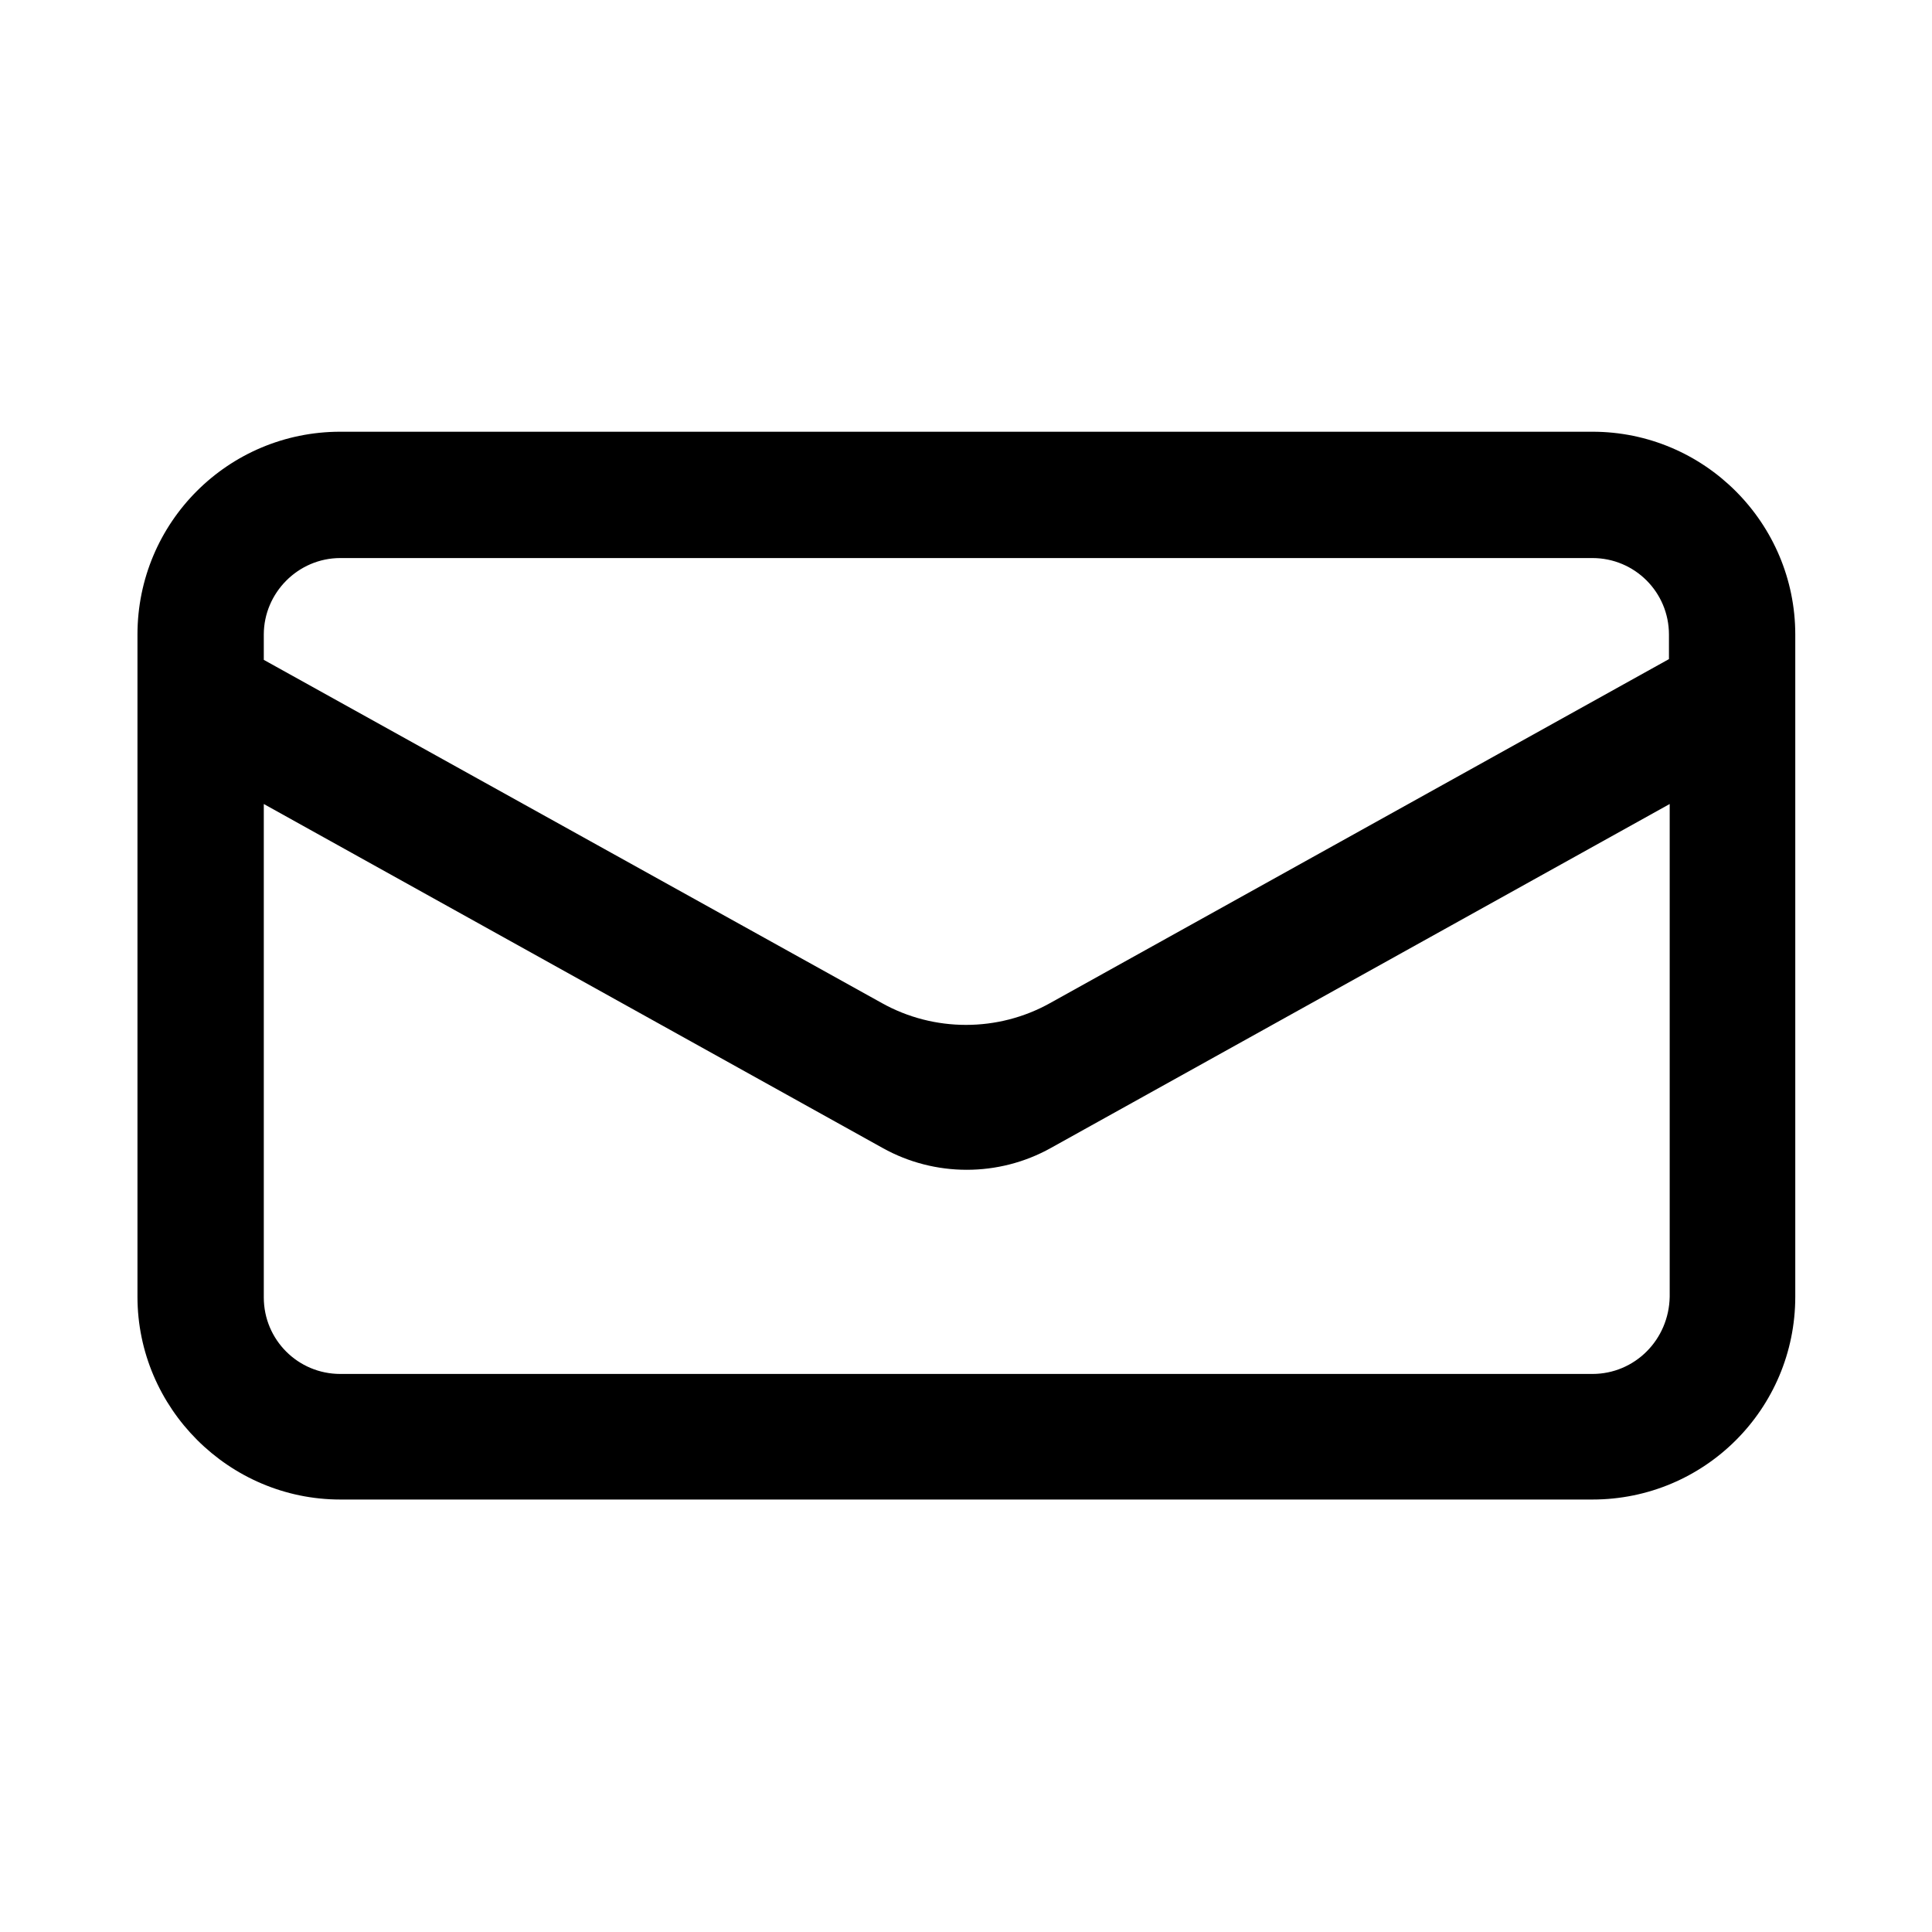
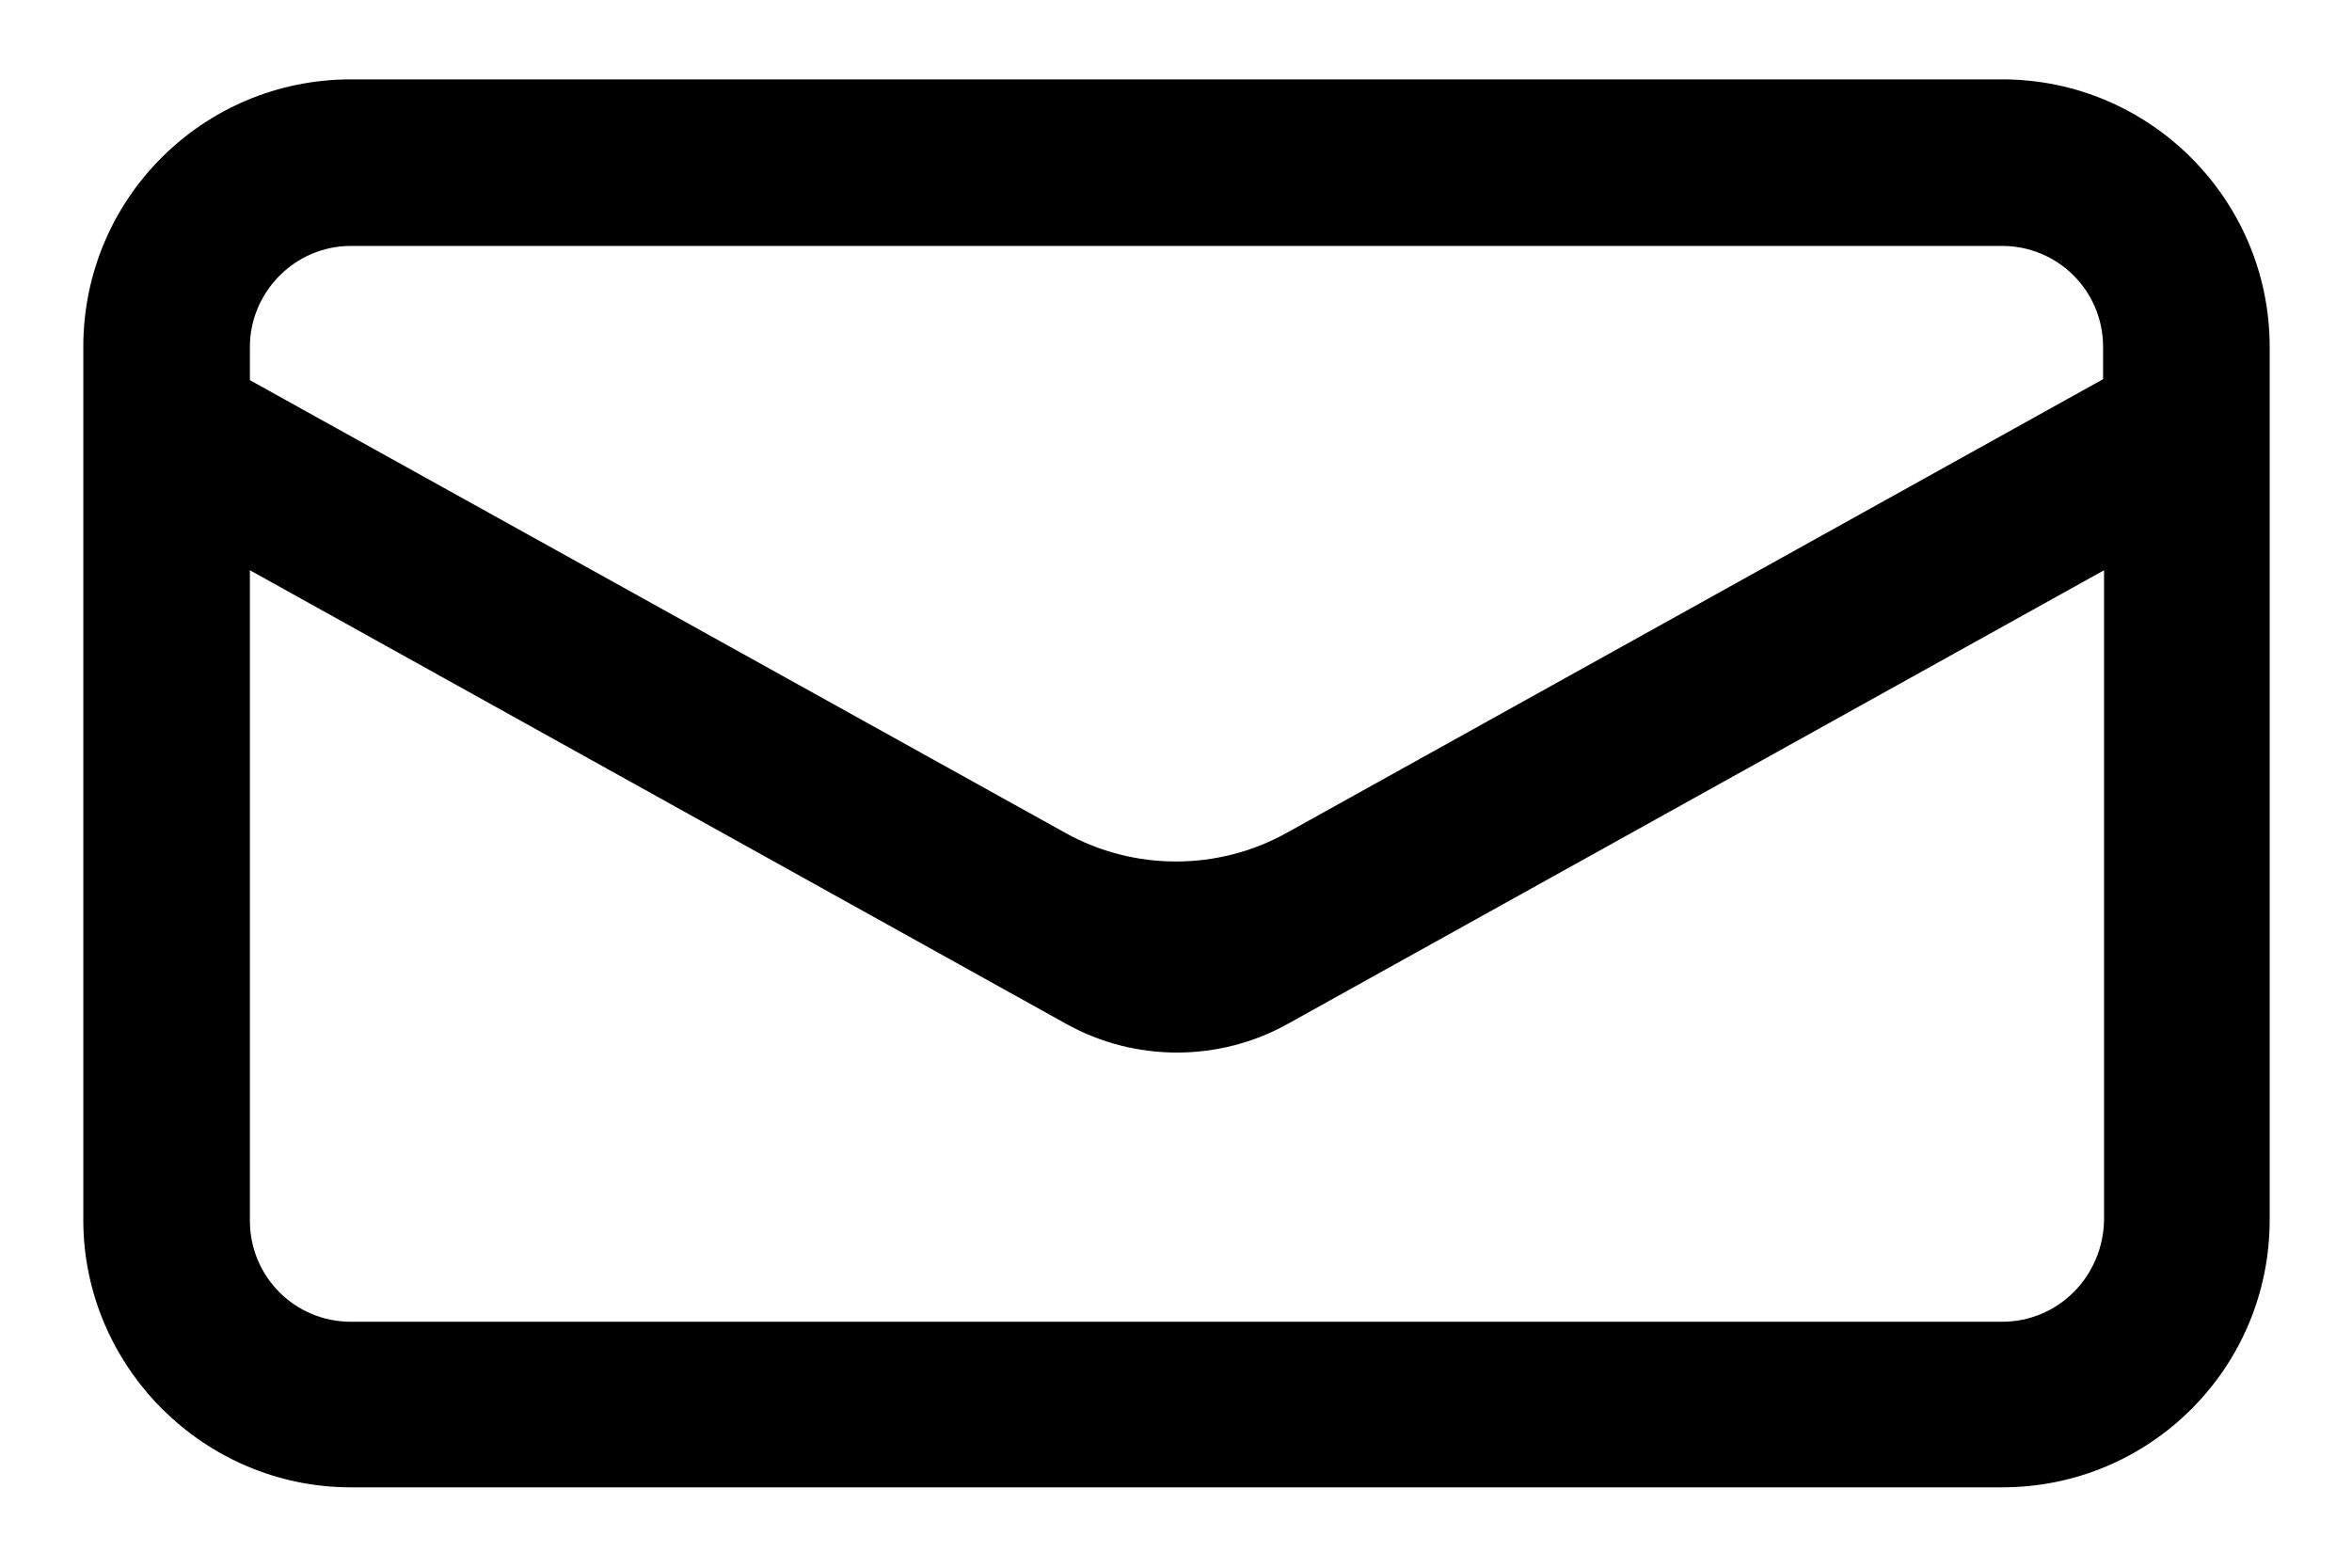
- <svg xmlns="http://www.w3.org/2000/svg" version="1.1" x="0px" y="0px" viewBox="0 0 26 26" style="enable-background:new 0 0 26 26;" xml:space="preserve">
-   <style type="text/css">
- 	.st0{display:none;}
- 	.st1{display:inline;}
- </style>
-   <g id="Nav_Icon" class="st0">
-     <g class="st1">
-       <g>
-         <path d="M25.36,11.34L14.42,1.77c-0.81-0.71-2.03-0.71-2.84,0L7.4,5.42V4.6H3.29v4.42l-2.65,2.31c-0.09,0.08-0.14,0.2-0.14,0.32     v1.3c0,0.36,0.43,0.56,0.7,0.32l1.4-1.23c0,0,0,0.01,0,0.01v9.54c0,1.74,1.42,3.16,3.16,3.16h14.47c1.74,0,3.16-1.42,3.16-3.16     v-9.54c0,0,0-0.01,0-0.01l1.4,1.23c0.27,0.24,0.7,0.05,0.7-0.32v-1.3C25.5,11.53,25.45,11.42,25.36,11.34z M21.71,21.6     c0,0.81-0.66,1.47-1.47,1.47h-3.53v-7.7c0-1.92-1.56-3.48-3.48-3.48h-0.45c-1.92,0-3.48,1.56-3.48,3.48v7.7H5.77     c-0.81,0-1.47-0.66-1.47-1.47v-9.32L13,4.66l8.71,7.62V21.6z" />
-       </g>
-     </g>
-   </g>
-   <g id="Layer_2" class="st0">
-     <g class="st1">
-       <g>
-         <g>
-           <path d="M20.18,4.24H19.2c-0.31-1.37-1.54-2.41-3.01-2.41H2.74v16.84c0,1.6,1.22,2.9,2.77,3.06c0.3,1.39,1.54,2.44,3.02,2.44      h11.65c1.7,0,3.09-1.39,3.09-3.09V7.33C23.27,5.63,21.88,4.24,20.18,4.24z M4.44,18.67V3.53H16.2c0.52,0,0.96,0.29,1.2,0.71      H5.44V20C4.86,19.83,4.44,19.3,4.44,18.67z M21.57,21.08c0,0.77-0.62,1.39-1.39,1.39H8.53c-0.77,0-1.39-0.62-1.39-1.39V5.94      h13.04c0.77,0,1.39,0.62,1.39,1.39V21.08z" />
-           <path d="M19.45,8.74h-7.23c-0.45,0-0.82,0.38-0.82,0.85s0.37,0.85,0.82,0.85h7.23c0.45,0,0.82-0.38,0.82-0.85      S19.9,8.74,19.45,8.74z" />
-           <path d="M9.93,8.74H9.79c-0.45,0-0.82,0.38-0.82,0.85s0.37,0.85,0.82,0.85h0.14c0.45,0,0.82-0.38,0.82-0.85      S10.38,8.74,9.93,8.74z" />
-           <path d="M19.45,13.53h-7.23c-0.45,0-0.82,0.38-0.82,0.85s0.37,0.85,0.82,0.85h7.23c0.45,0,0.82-0.38,0.82-0.85      S19.9,13.53,19.45,13.53z" />
-           <path d="M9.93,13.53H9.79c-0.45,0-0.82,0.38-0.82,0.85s0.37,0.85,0.82,0.85h0.14c0.45,0,0.82-0.38,0.82-0.85      S10.38,13.53,9.93,13.53z" />
-           <path d="M19.45,18.32h-7.23c-0.45,0-0.82,0.38-0.82,0.85s0.37,0.85,0.82,0.85h7.23c0.45,0,0.82-0.38,0.82-0.85      S19.9,18.32,19.45,18.32z" />
-           <path d="M9.93,18.32H9.79c-0.45,0-0.82,0.38-0.82,0.85s0.37,0.85,0.82,0.85h0.14c0.45,0,0.82-0.38,0.82-0.85      S10.38,18.32,9.93,18.32z" />
-         </g>
-       </g>
-     </g>
-   </g>
-   <g id="Layer_3" class="st0">
-     <g class="st1">
-       <g>
-         <g>
-           <path d="M20.62,4.24h-0.97h-1.81h-1.01c0.4,0.52,0.75,1.09,1.02,1.7h2.77c0.77,0,1.39,0.62,1.39,1.39v13.75      c0,0.77-0.62,1.39-1.39,1.39H8.97c-0.77,0-1.39-0.62-1.39-1.39v-3.24c-0.59-0.17-1.16-0.4-1.7-0.68V20v1.08      c0,0.22,0.03,0.44,0.07,0.65c0.3,1.39,1.54,2.44,3.02,2.44h11.65c1.7,0,3.09-1.39,3.09-3.09V7.33      C23.71,5.63,22.33,4.24,20.62,4.24z" />
-           <path d="M15.12,15.16c0.56-0.51,1.05-1.11,1.44-1.76c0.09-0.15,0.17-0.3,0.25-0.46c0.52-1.03,0.82-2.2,0.82-3.44      c0-2.11-0.86-4.03-2.25-5.42c-0.17-0.17-0.36-0.34-0.54-0.5c-0.19-0.16-0.39-0.3-0.59-0.44c-1.22-0.83-2.7-1.31-4.29-1.31      c-1.59,0-3.06,0.48-4.29,1.31c-0.2,0.14-0.4,0.29-0.59,0.44C4.71,3.9,4.36,4.25,4.05,4.63C3.58,5.2,3.19,5.83,2.9,6.52      c-0.39,0.92-0.6,1.93-0.6,2.98l0,0l0,0c0,0.79,0.12,1.56,0.35,2.28c0.07,0.24,0.16,0.48,0.26,0.7c1.17,2.75,3.89,4.69,7.07,4.69      C11.95,17.17,13.76,16.41,15.12,15.16z M3.75,9.5c0-3,2.13-5.51,4.96-6.09c0.4-0.08,0.82-0.13,1.25-0.13s0.85,0.04,1.25,0.13      c0.54,0.11,1.05,0.3,1.53,0.54c0.37,0.19,0.72,0.41,1.05,0.66c0.05,0.04,0.11,0.08,0.16,0.13c0.22,0.18,0.42,0.38,0.61,0.6      c0.12,0.13,0.24,0.27,0.34,0.41C15.7,6.8,16.18,8.1,16.18,9.5c0,1.34-0.43,2.58-1.15,3.59c-0.19,0.27-0.4,0.52-0.63,0.76      c-0.01,0.01-0.02,0.03-0.04,0.04c-1.12,1.12-2.68,1.82-4.39,1.82C6.54,15.72,3.75,12.93,3.75,9.5z" />
-           <path d="M7.49,13.57l2.08-2.52c0.13,0.03,0.26,0.06,0.4,0.06c0.88,0,1.59-0.72,1.59-1.59c0-0.68-0.43-1.25-1.02-1.48V6      c0-0.3-0.25-0.55-0.55-0.55S9.44,5.7,9.44,6v2c-0.62,0.22-1.07,0.8-1.07,1.5c0,0.3,0.09,0.58,0.24,0.82L6.57,12.8      c-0.21,0.26-0.17,0.63,0.08,0.84C6.9,13.86,7.28,13.82,7.49,13.57z M9.96,8.91c0.33,0,0.59,0.27,0.59,0.59s-0.27,0.59-0.59,0.59      s-0.6-0.27-0.6-0.59S9.63,8.91,9.96,8.91z" />
-           <path d="M9.25,19.65c0,0.69,0.56,1.24,1.24,1.24h2.38c0.69,0,1.24-0.56,1.24-1.24v-2.54c-1.23,0.67-2.64,1.06-4.14,1.06      c-0.24,0-0.48-0.02-0.72-0.04V19.65z" />
-           <path d="M15.54,16.13v3.52c0,0.69,0.56,1.24,1.24,1.24h2.38c0.69,0,1.24-0.56,1.24-1.24V15.9c0-0.69-0.56-1.24-1.24-1.24h-2.24      C16.52,15.2,16.06,15.69,15.54,16.13z" />
-           <path d="M19.16,13.5c0.69,0,1.24-0.56,1.24-1.24V8.5c0-0.69-0.56-1.24-1.24-1.24h-0.84c0.19,0.72,0.31,1.47,0.31,2.24      c0,1.44-0.36,2.8-0.98,4H19.16z" />
-         </g>
-       </g>
-     </g>
-   </g>
-   <g id="Layer_4" class="st0">
-     <g class="st1">
-       <g>
-         <g>
-           <g>
-             <path d="M14.35,23.31c-0.12,0-0.25-0.02-0.37-0.06c-0.51-0.16-0.86-0.6-0.89-1.13l-0.2-3.44H5.27c-1.89,0-3.43-1.54-3.43-3.43       V6.11c0-1.89,1.54-3.43,3.43-3.43h15.47c1.89,0,3.43,1.54,3.43,3.43v9.14c0,1.89-1.54,3.43-3.43,3.43h-2.25l-3.14,4.13       C15.11,23.14,14.74,23.31,14.35,23.31z M5.27,4.39c-0.95,0-1.73,0.78-1.73,1.73v9.14c0,0.95,0.77,1.73,1.73,1.73h9.24       l0.22,3.85l2.93-3.85h3.09c0.95,0,1.73-0.78,1.73-1.73V6.11c0-0.95-0.77-1.73-1.73-1.73H5.27z" />
-           </g>
-           <g>
-             <path d="M6.26,8.67h13.48c0.51,0,0.92-0.41,0.92-0.92c0-0.51-0.41-0.92-0.92-0.92H6.26c-0.51,0-0.92,0.41-0.92,0.92       C5.34,8.26,5.75,8.67,6.26,8.67z" />
-             <path d="M6.26,11.59h6.29c0.51,0,0.92-0.41,0.92-0.92c0-0.51-0.41-0.92-0.92-0.92H6.26c-0.51,0-0.92,0.41-0.92,0.92       C5.34,11.18,5.75,11.59,6.26,11.59z" />
-             <path d="M19.75,9.75h-4.19c-0.51,0-0.92,0.41-0.92,0.92c0,0.51,0.41,0.92,0.92,0.92h4.19c0.51,0,0.92-0.41,0.92-0.92       C20.66,10.16,20.25,9.75,19.75,9.75z" />
-             <path d="M14.56,12.67h-8.3c-0.51,0-0.92,0.41-0.92,0.92c0,0.51,0.41,0.92,0.92,0.92h8.3c0.51,0,0.92-0.41,0.92-0.92       C15.48,13.08,15.07,12.67,14.56,12.67z" />
-           </g>
-         </g>
-       </g>
-     </g>
-   </g>
-   <g id="Layer_5" class="st0">
-     <g class="st1">
-       <g>
-         <path d="M21.88,1.65H4.13c-1.37,0-2.48,1.11-2.48,2.48v15.35c0,0,0.65-0.67,1.34-1.29c0.23-0.21,0.36-0.51,0.36-0.82V4.13     c0-0.43,0.35-0.78,0.78-0.78h17.74c0.43,0,0.78,0.35,0.78,0.78v14.87c-1.06-1.25-2.38-2.29-3.87-3.05c0.88-1.2,1.4-2.67,1.4-4.26     c0-3.98-3.22-7.21-7.18-7.21s-7.18,3.24-7.18,7.21c0,1.6,0.52,3.07,1.4,4.26c-1.49,0.76-2.81,1.8-3.87,3.05     c-0.67,0.79-1.23,1.68-1.68,2.62c0.05,0.82,0.43,1.53,1.02,2.03c0.51,0.43,1.15,0.7,1.87,0.7h16.89c0.72,0,1.36-0.27,1.87-0.7     c0.59-0.5,0.97-1.22,1.02-2.03c0-0.06,0.02-0.11,0.02-0.17V4.13C24.35,2.76,23.24,1.65,21.88,1.65z M7.53,11.68     c0-3.04,2.46-5.51,5.48-5.51s5.48,2.47,5.48,5.51c0,1.37-0.5,2.62-1.32,3.58c-0.45,0.53-1,0.97-1.62,1.3     c-0.76,0.4-1.62,0.63-2.54,0.63c-0.92,0-1.78-0.23-2.54-0.63c-0.62-0.33-1.17-0.77-1.62-1.3C8.03,14.3,7.53,13.05,7.53,11.68z      M21.45,22.65H4.56c-0.51,0-0.94-0.33-1.12-0.78c1.09-2.02,2.86-3.65,5.01-4.62c1.24,1.03,2.83,1.65,4.56,1.65     c1.73,0,3.32-0.62,4.56-1.65c2.15,0.97,3.91,2.6,5.01,4.62C22.39,22.33,21.96,22.65,21.45,22.65z" />
-       </g>
-     </g>
-   </g>
-   <g id="Layer_6">
-     <g>
-       <g>
-         <path d="M21.43,5.81H4.58c-1.51,0-2.73,1.22-2.73,2.73v8.91c0,1.5,1.23,2.73,2.73,2.73h16.85c1.51,0,2.73-1.22,2.73-2.73V8.54     C24.16,7.04,22.94,5.81,21.43,5.81z M4.58,7.51h16.85c0.57,0,1.03,0.46,1.03,1.03v0.33l-8.33,4.63c-0.7,0.39-1.56,0.39-2.26,0     L3.55,8.88V8.54C3.55,7.98,4.01,7.51,4.58,7.51z M21.43,18.49H4.58c-0.57,0-1.03-0.46-1.03-1.03v-6.64l8.33,4.63     c0.7,0.39,1.56,0.39,2.26,0l8.33-4.63v6.63C22.46,18.03,22,18.49,21.43,18.49z" />
-       </g>
-     </g>
-   </g>
-   <g id="Layer_7" class="st0">
-     <g class="st1">
-       <g>
-         <g>
-           <path d="M22.45,12.71h-3.12c-0.07-1.91-1.64-3.45-3.57-3.45h-4.72V5.8c0-1.08,0.88-1.96,1.96-1.96h0.33      c1.08,0,1.96,0.88,1.96,1.96v1.72c0,0.47,0.38,0.85,0.85,0.85c0.47,0,0.85-0.38,0.85-0.85V5.8c0-2.02-1.64-3.66-3.66-3.66H13      c-2.02,0-3.66,1.64-3.66,3.66v3.52c-1.66,0.27-2.93,1.67-3,3.39H3.88c-1.04,0-1.89,0.85-1.89,1.88v3.7      c0,1.04,0.85,1.88,1.89,1.88h2.46v0.1c0,1.97,1.61,3.58,3.58,3.58h5.85c1.97,0,3.58-1.6,3.58-3.58v-0.1h3.11      c1.04,0,1.88-0.85,1.88-1.88v-3.7C24.34,13.56,23.49,12.71,22.45,12.71z M22.64,18.3c0,0.1-0.08,0.19-0.18,0.19H3.88      c-0.1,0-0.19-0.08-0.19-0.19v-3.7c0-0.1,0.08-0.19,0.19-0.19h18.58c0.1,0,0.18,0.08,0.18,0.19V18.3z" />
-           <path d="M6.59,15.07c-0.67,0-1.21,0.54-1.21,1.21s0.54,1.21,1.21,1.21c0.67,0,1.21-0.54,1.21-1.21S7.25,15.07,6.59,15.07z" />
-           <path d="M11.06,15.07c-0.67,0-1.21,0.54-1.21,1.21s0.54,1.21,1.21,1.21c0.67,0,1.21-0.54,1.21-1.21S11.72,15.07,11.06,15.07z" />
-           <path d="M15.53,15.07c-0.67,0-1.21,0.54-1.21,1.21s0.54,1.21,1.21,1.21c0.67,0,1.21-0.54,1.21-1.21S16.2,15.07,15.53,15.07z" />
-           <path d="M20,15.07c-0.67,0-1.21,0.54-1.21,1.21s0.54,1.21,1.21,1.21c0.67,0,1.21-0.54,1.21-1.21S20.67,15.07,20,15.07z" />
-         </g>
-       </g>
-     </g>
-   </g>
-   <g id="Layer_8" class="st0">
-     <g class="st1">
-       <g>
-         <g>
-           <path d="M16.96,17.66c-0.33-0.22-0.8-0.23-1.25-0.06c-0.55,0.21-1.32,0.86-2.39,0.97c-1.14-0.03-2.57-0.5-4.07-2.07      c-0.06-0.06-0.11-0.11-0.17-0.17c-0.06-0.06-0.1-0.12-0.15-0.18c-1.43-1.62-1.78-3.09-1.71-4.23c0.21-1.06,0.91-1.77,1.17-2.3      c0.21-0.44,0.25-0.9,0.05-1.25L5.75,5.19c-0.38-0.41-0.6-0.44-0.91-0.15c0,0-1.31,1.35-1.59,3.03c-0.19,1.1-0.13,2.17,0.09,3.16      c0.11,0.5,0.26,0.98,0.44,1.44C4.3,14,5.15,15.14,5.97,16.24c0.77,1.03,1.62,2,2.56,2.89c1.06,1.01,2.14,1.95,3.45,2.65      c0.47,0.25,0.97,0.47,1.49,0.65c1.02,0.35,2.15,0.52,3.34,0.43c1.7-0.14,3.16-1.32,3.16-1.32c0.31-0.29,0.31-0.51-0.07-0.92      L16.96,17.66z" />
-           <path d="M12.07,8.07c1.27,0.2,2.58,0.79,3.69,1.78s1.87,2.21,2.22,3.45c0.11,0.38,0.5,0.6,0.89,0.54l0.3-0.05      c0.48-0.08,0.77-0.56,0.64-1.02c-0.45-1.58-1.38-3.12-2.78-4.35C15.64,7.18,14,6.44,12.38,6.19c-0.48-0.07-0.91,0.27-0.94,0.76      l-0.01,0.31C11.41,7.65,11.68,8.01,12.07,8.07z" />
-           <path d="M22.84,12.28c-0.54-2.23-1.82-4.41-3.78-6.15c-1.96-1.74-4.29-2.74-6.57-3c-0.47-0.05-0.89,0.29-0.91,0.76l-0.01,0.31      c-0.02,0.41,0.27,0.78,0.68,0.83c1.91,0.22,3.87,1.07,5.54,2.55c1.67,1.48,2.76,3.33,3.21,5.19c0.1,0.4,0.5,0.64,0.9,0.57      l0.31-0.05C22.67,13.19,22.95,12.73,22.84,12.28z" />
-           <path d="M11.95,11.15c0.64,0.12,1.28,0.43,1.85,0.93c0.56,0.5,0.95,1.1,1.15,1.72c0.12,0.38,0.5,0.62,0.89,0.55l0.32-0.05      c0.47-0.08,0.78-0.56,0.64-1.01c-0.3-0.97-0.88-1.89-1.73-2.65c-0.85-0.75-1.84-1.21-2.84-1.39c-0.47-0.08-0.91,0.28-0.93,0.76      l-0.01,0.33C11.27,10.74,11.55,11.08,11.95,11.15z" />
-         </g>
-       </g>
-     </g>
-   </g>
-   <g id="Layer_9" class="st0">
-     <g class="st1">
-       <g>
-         <g>
-           <path d="M5.41,19.04c-1.09,0-1.99,0.89-1.99,1.99s0.89,1.99,1.99,1.99s1.99-0.89,1.99-1.99S6.51,19.04,5.41,19.04z M5.41,21.57      c-0.3,0-0.55-0.25-0.55-0.55c0-0.3,0.25-0.55,0.55-0.55s0.55,0.25,0.55,0.55C5.96,21.32,5.71,21.57,5.41,21.57z" />
-           <path d="M19.56,19.04c-1.09,0-1.99,0.89-1.99,1.99s0.89,1.99,1.99,1.99c1.09,0,1.99-0.89,1.99-1.99S20.65,19.04,19.56,19.04z       M19.56,21.57c-0.3,0-0.55-0.25-0.55-0.55c0-0.3,0.25-0.55,0.55-0.55c0.3,0,0.55,0.25,0.55,0.55      C20.11,21.32,19.86,21.57,19.56,21.57z" />
-           <path d="M9.05,19.7L6.94,20.1c-0.36,0.11-0.56,0.5-0.44,0.86c0.09,0.29,0.36,0.48,0.65,0.48c0.07,0,0.14-0.01,0.21-0.03      l2.11-0.39c0.44-0.14,0.93-0.21,1.41-0.21h5.77c0.04-0.5,0.19-0.97,0.45-1.37h-6.22C10.25,19.43,9.63,19.52,9.05,19.7z" />
-           <path d="M23.2,2.99h-2.11c-0.3,0-0.56,0.19-0.65,0.48l-1.07,3.36L2.74,8.39c-0.21,0.02-0.4,0.14-0.51,0.31      c-0.11,0.18-0.14,0.4-0.06,0.6l1.11,3.04c0.01,0.06,0.03,0.12,0.07,0.18l0.83,2.27c0.1,0.27,0.35,0.45,0.64,0.45h1.21l0.62,1.31      c0.11,0.22,0.32,0.37,0.56,0.39l11.62,0.9c0.29,0.03,0.52,0.12,0.71,0.23c0.01,0,0.01,0,0.02,0c0.67,0,1.29,0.24,1.79,0.62      c0-0.02,0.01-0.04,0.01-0.07c0-1.09-1-1.99-2.4-2.14L7.71,15.62l-0.17-0.37h10.08c0.3,0,0.56-0.19,0.65-0.48l3.32-10.42h1.61      c0.38,0,0.68-0.31,0.68-0.68S23.58,2.99,23.2,2.99z M17.78,11.82c-0.75,0.01-1.53,0.02-2.34,0.03v-1.18      c0.85-0.01,1.74-0.02,2.72-0.03L17.78,11.82z M14.48,11.86c-0.91,0.01-1.83,0.02-2.73,0.02v-1.17c0.82-0.01,1.73-0.02,2.73-0.03      V11.86z M4.12,10.67c0.54,0.03,1.44,0.05,3,0.06v1.17c-1.09,0-1.98-0.01-2.56-0.02L4.12,10.67z M8.07,9.76v-0.5l2.73-0.26v0.75      C9.84,9.76,8.92,9.76,8.07,9.76z M10.8,10.71v1.17c-0.96,0.01-1.88,0.01-2.73,0.01v-1.17C8.85,10.72,9.74,10.72,10.8,10.71z       M8.07,12.86c0.77,0,1.68,0,2.73-0.01v1.04H8.07V12.86z M11.75,12.84c0.82-0.01,1.73-0.02,2.73-0.03v1.08h-2.73V12.84z       M11.75,9.75V8.92l2.73-0.26v1.06C13.57,9.73,12.65,9.74,11.75,9.75z M7.12,9.35v0.41c-1.76,0-3.03-0.02-3.35-0.06L3.75,9.67      L7.12,9.35z M4.91,12.82c0.52,0.02,1.23,0.03,2.21,0.03v1.03H5.29L4.91,12.82z M15.43,13.89V12.8c0.64-0.01,1.32-0.02,2.04-0.02      l-0.35,1.11H15.43z M18.43,9.78c-0.08-0.05-0.17-0.09-0.26-0.09c-0.85,0.01-1.78,0.02-2.73,0.03V8.57l3.48-0.33L18.43,9.78z" />
-         </g>
-       </g>
-     </g>
-   </g>
-   <g id="Layer_10" class="st0">
-     <g class="st1">
-       <g>
-         <g>
-           <path d="M21.43,4.59H4.58c-1.51,0-2.73,1.22-2.73,2.73v11.36c0,1.5,1.23,2.73,2.73,2.73h16.85c1.51,0,2.73-1.22,2.73-2.73V7.32      C24.16,5.81,22.94,4.59,21.43,4.59z M22.46,9.6v2.32v6.77c0,0.57-0.46,1.03-1.03,1.03H4.58c-0.57,0-1.03-0.46-1.03-1.03v-6.15      h6.95V9.02H3.55v-1.7c0-0.57,0.46-1.03,1.03-1.03h16.85c0.57,0,1.03,0.46,1.03,1.03V9.6z" />
-           <path d="M17.1,11.99c-1.39-0.45-1.96-0.75-1.96-1.21c0-0.39,0.34-0.79,1.4-0.79c1.17,0,1.92,0.32,2.35,0.48l0.47-1.59      C18.82,8.65,18.09,8.46,17,8.42V7.18h-1.6v1.34c-1.74,0.3-2.75,1.27-2.75,2.5c0,1.36,1.19,2.07,2.93,2.57      c1.21,0.35,1.73,0.69,1.73,1.22c0,0.56-0.64,0.87-1.56,0.87c-1.06,0-2.02-0.3-2.71-0.62l-0.49,1.65      c0.62,0.31,1.68,0.56,2.77,0.61v1.34h1.6v-1.43c1.87-0.28,2.9-1.35,2.9-2.6C19.82,13.35,19.03,12.58,17.1,11.99z" />
-         </g>
-       </g>
-     </g>
-   </g>
+ <svg xmlns="http://www.w3.org/2000/svg" width="24" height="16" viewBox="0 0 24 16" fill="none">
+   <path d="M20.43 0.81H3.58C2.07 0.81 0.85 2.03 0.85 3.54V12.45C0.85 13.95 2.08 15.18 3.58 15.18H20.43C21.94 15.18 23.16 13.96 23.16 12.45V3.54C23.16 2.04 21.94 0.81 20.43 0.81ZM3.58 2.51H20.43C21 2.51 21.46 2.97 21.46 3.54V3.87L13.13 8.5C12.43 8.89 11.57 8.89 10.87 8.5L2.55 3.88V3.54C2.55 2.98 3.01 2.51 3.58 2.51ZM20.43 13.49H3.58C3.01 13.49 2.55 13.03 2.55 12.46V5.82L10.88 10.45C11.58 10.84 12.44 10.84 13.14 10.45L21.47 5.82V12.45C21.46 13.03 21 13.49 20.43 13.49Z" fill="currentColor" />
</svg>
